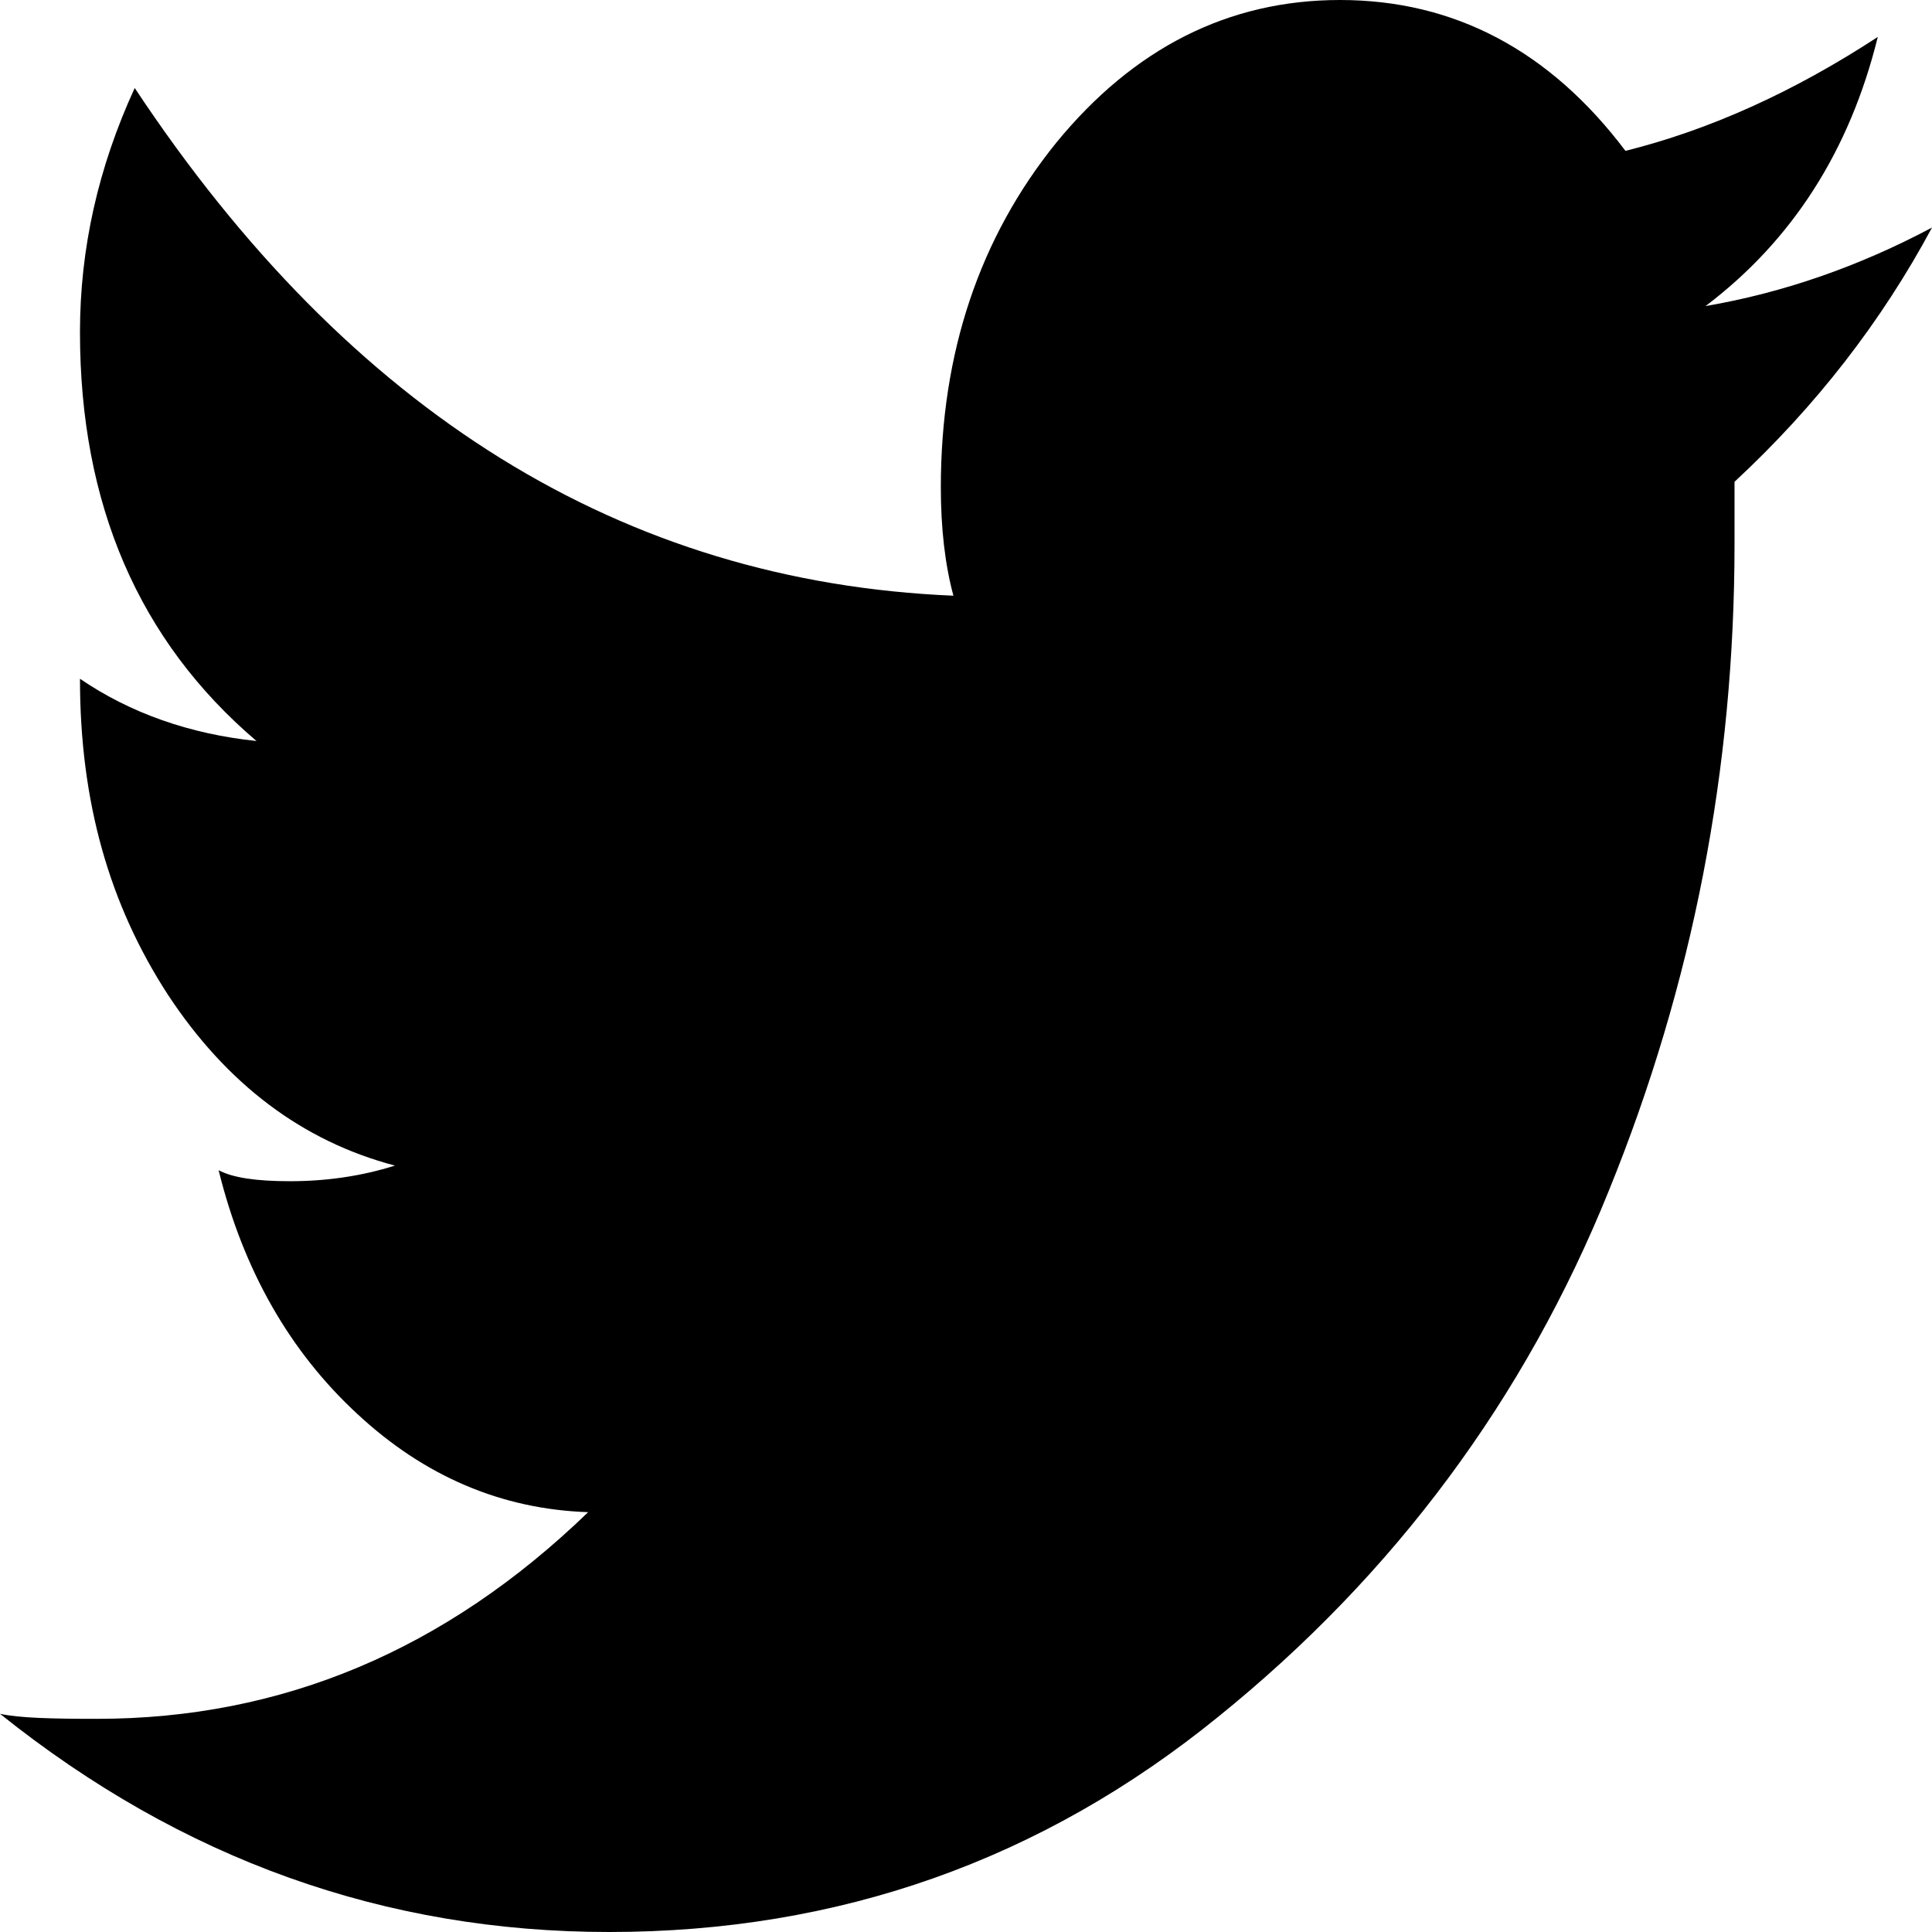
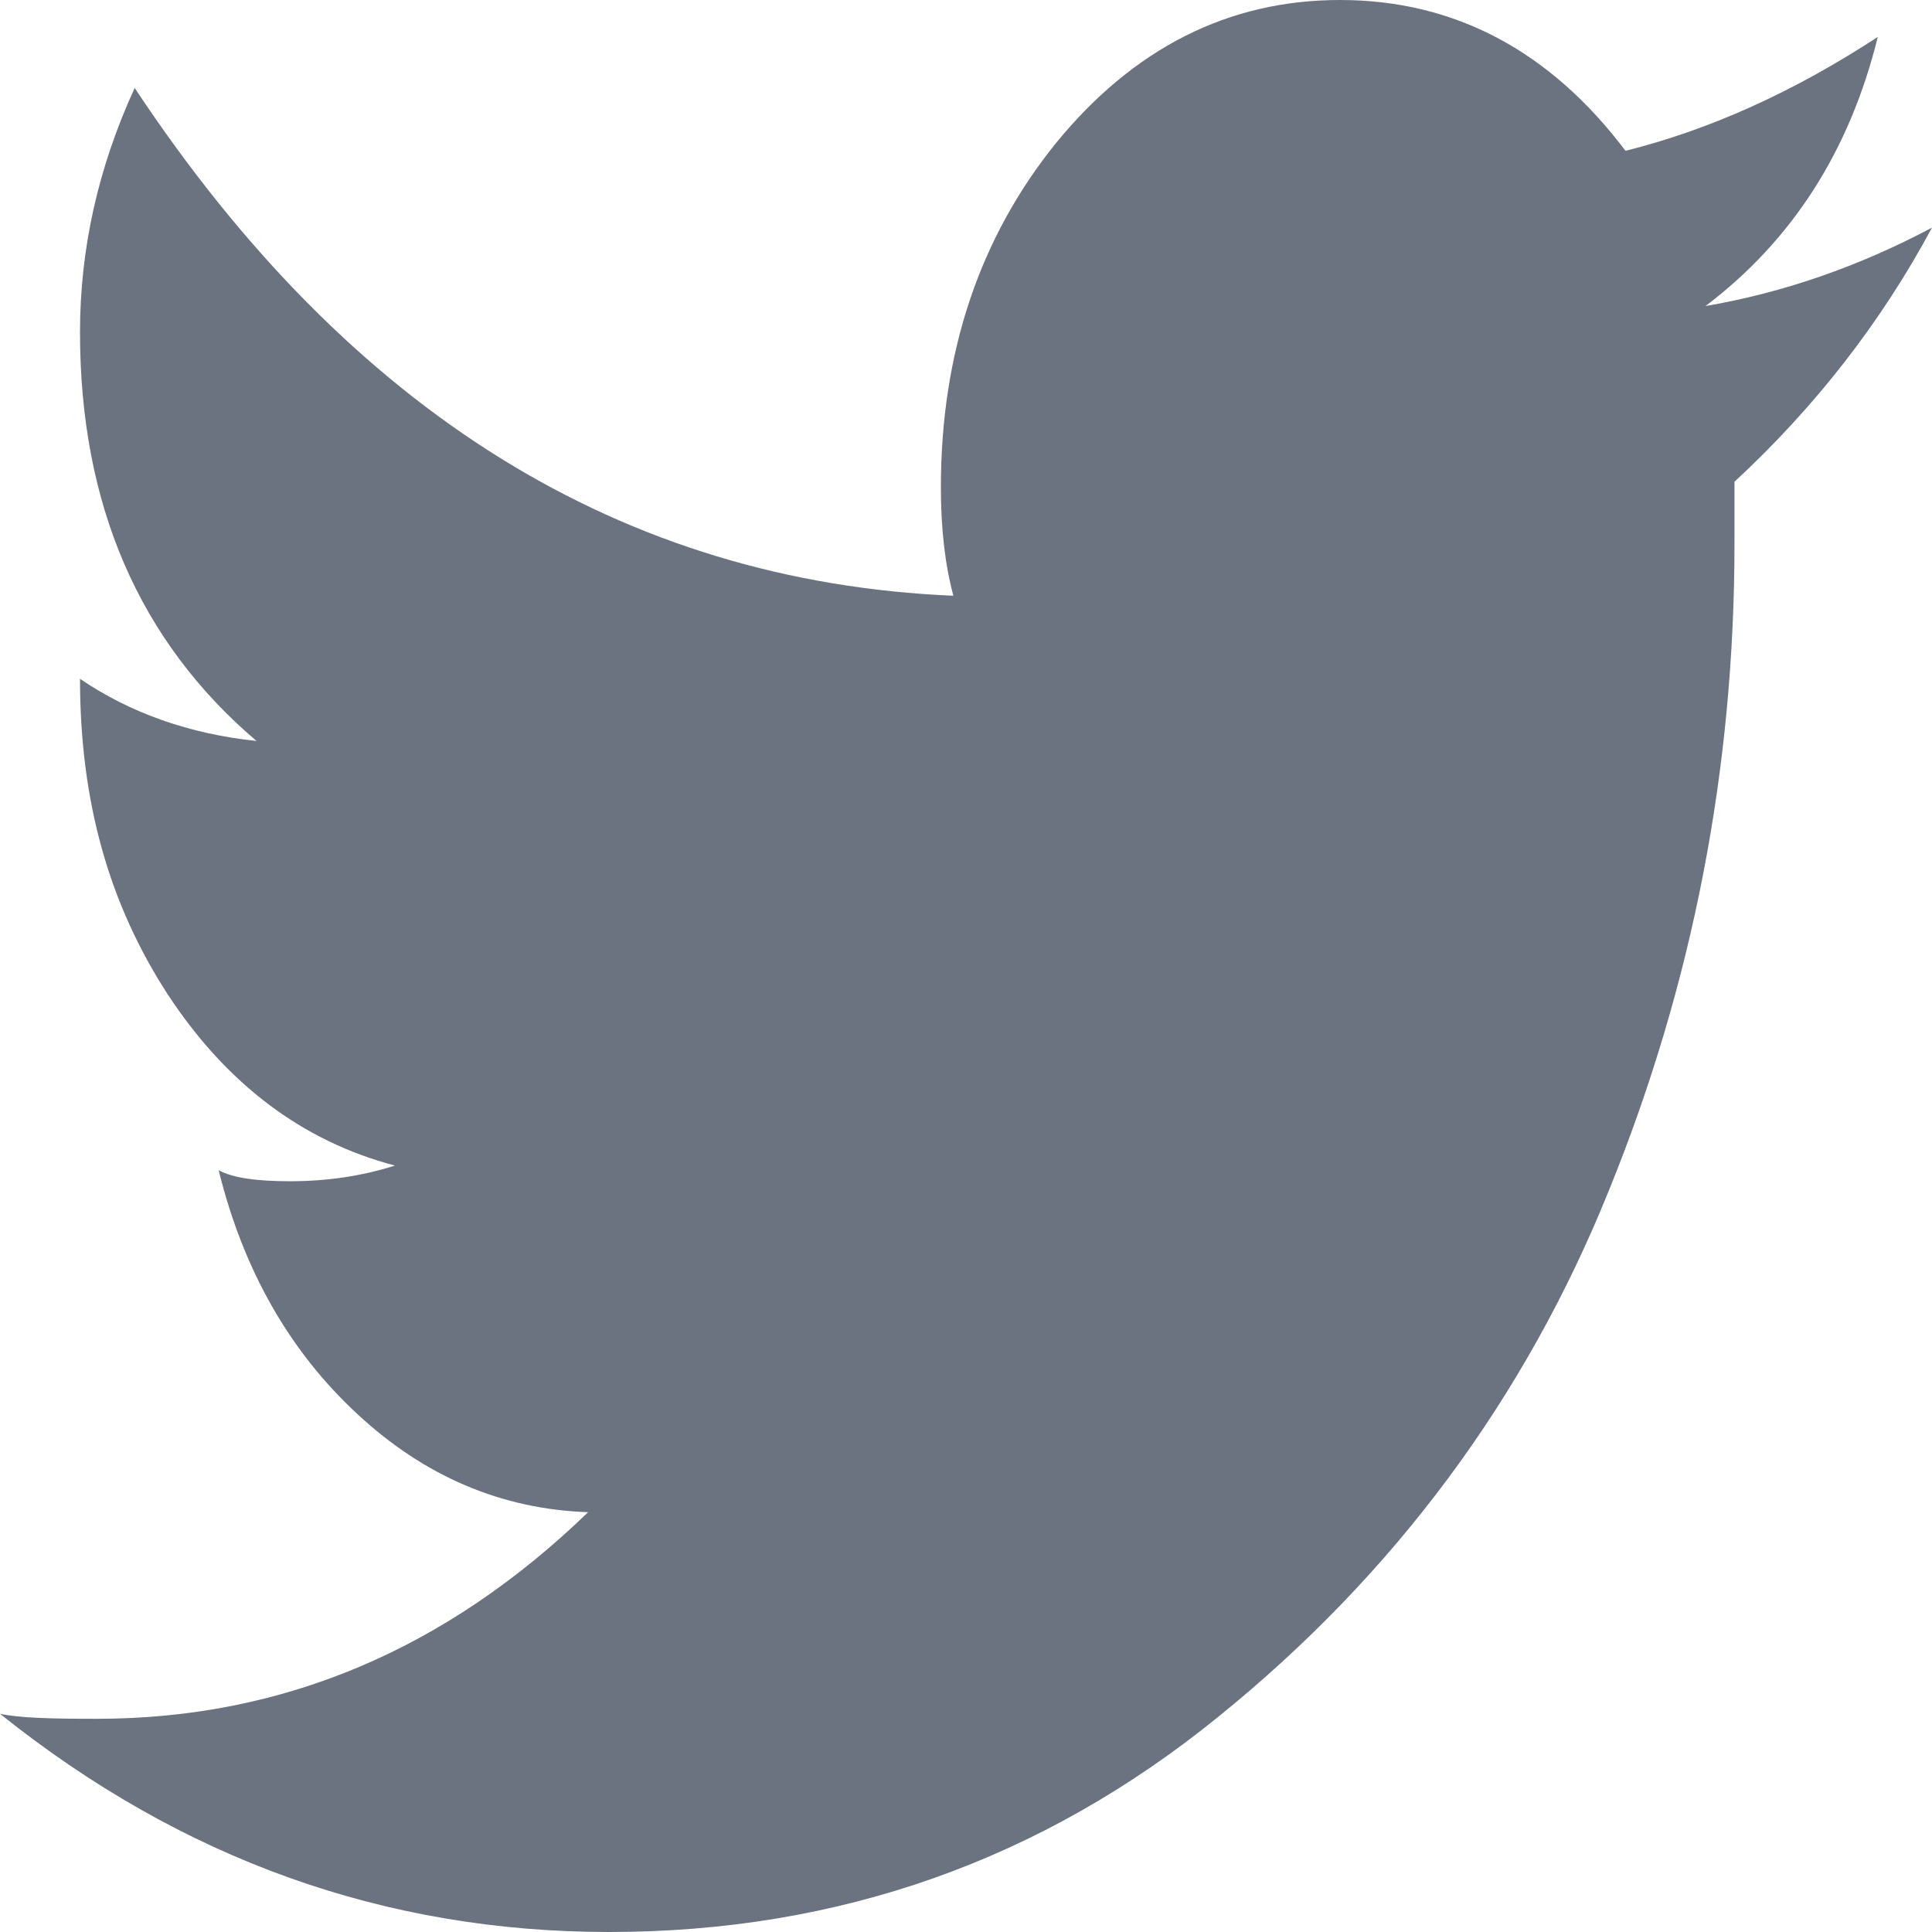
- <svg xmlns="http://www.w3.org/2000/svg" width="16" height="16" viewBox="0 0 33 33" fill="none">
-   <path d="M29.132 5.228C30.613 4.107 31.594 2.577 32.074 0.631C30.633 1.573 29.198 2.219 27.764 2.577C26.476 0.868 24.844 0 22.888 0C20.976 0 19.361 0.827 18.043 2.436C16.732 4.057 16.07 6.025 16.07 8.324C16.07 9.022 16.142 9.646 16.285 10.175C10.646 9.938 5.978 7.054 2.301 1.503C1.677 2.861 1.366 4.245 1.366 5.675C1.366 8.616 2.372 10.946 4.381 12.657C3.236 12.537 2.226 12.18 1.366 11.594C1.366 13.694 1.866 15.448 2.869 16.992C3.875 18.519 5.168 19.494 6.746 19.909C6.174 20.09 5.571 20.176 4.952 20.176C4.38 20.176 3.974 20.117 3.734 19.988C4.156 21.699 4.952 23.087 6.101 24.149C7.247 25.216 8.565 25.779 10.046 25.829C7.604 28.191 4.812 29.359 1.654 29.359C0.88 29.359 0.332 29.345 0 29.273C3.111 31.764 6.574 33 10.405 33C14.327 33 17.791 31.775 20.807 29.325C23.823 26.889 26.048 23.883 27.478 20.343C28.916 16.808 29.627 13.129 29.627 9.287V8.229C31.016 6.941 32.14 5.49 33 3.887C31.753 4.55 30.465 4.999 29.132 5.228Z" fill="black" />
+ <svg xmlns="http://www.w3.org/2000/svg" width="17" height="17" viewBox="0 0 17 17" fill="none">
+   <path d="M15.007 2.693C15.77 2.116 16.276 1.327 16.523 0.325C15.781 0.81 15.041 1.143 14.303 1.327C13.639 0.447 12.798 0 11.791 0C10.806 0 9.974 0.426 9.295 1.255C8.619 2.09 8.279 3.104 8.279 4.288C8.279 4.648 8.315 4.969 8.389 5.242C5.484 5.119 3.08 3.634 1.185 0.774C0.864 1.474 0.704 2.187 0.704 2.924C0.704 4.438 1.222 5.639 2.257 6.52C1.667 6.458 1.146 6.274 0.704 5.973C0.704 7.055 0.961 7.958 1.478 8.753C1.996 9.54 2.662 10.042 3.475 10.256C3.181 10.35 2.87 10.394 2.551 10.394C2.256 10.394 2.047 10.364 1.924 10.297C2.141 11.178 2.551 11.893 3.143 12.441C3.733 12.99 4.412 13.28 5.175 13.306C3.917 14.522 2.479 15.124 0.852 15.124C0.453 15.124 0.171 15.117 0 15.08C1.603 16.363 3.387 17 5.36 17C7.38 17 9.165 16.369 10.719 15.107C12.272 13.852 13.419 12.303 14.155 10.48C14.896 8.659 15.262 6.763 15.262 4.784V4.239C15.978 3.576 16.557 2.828 17 2.003C16.358 2.344 15.694 2.575 15.007 2.693Z" fill="#6B7280" />
</svg>
